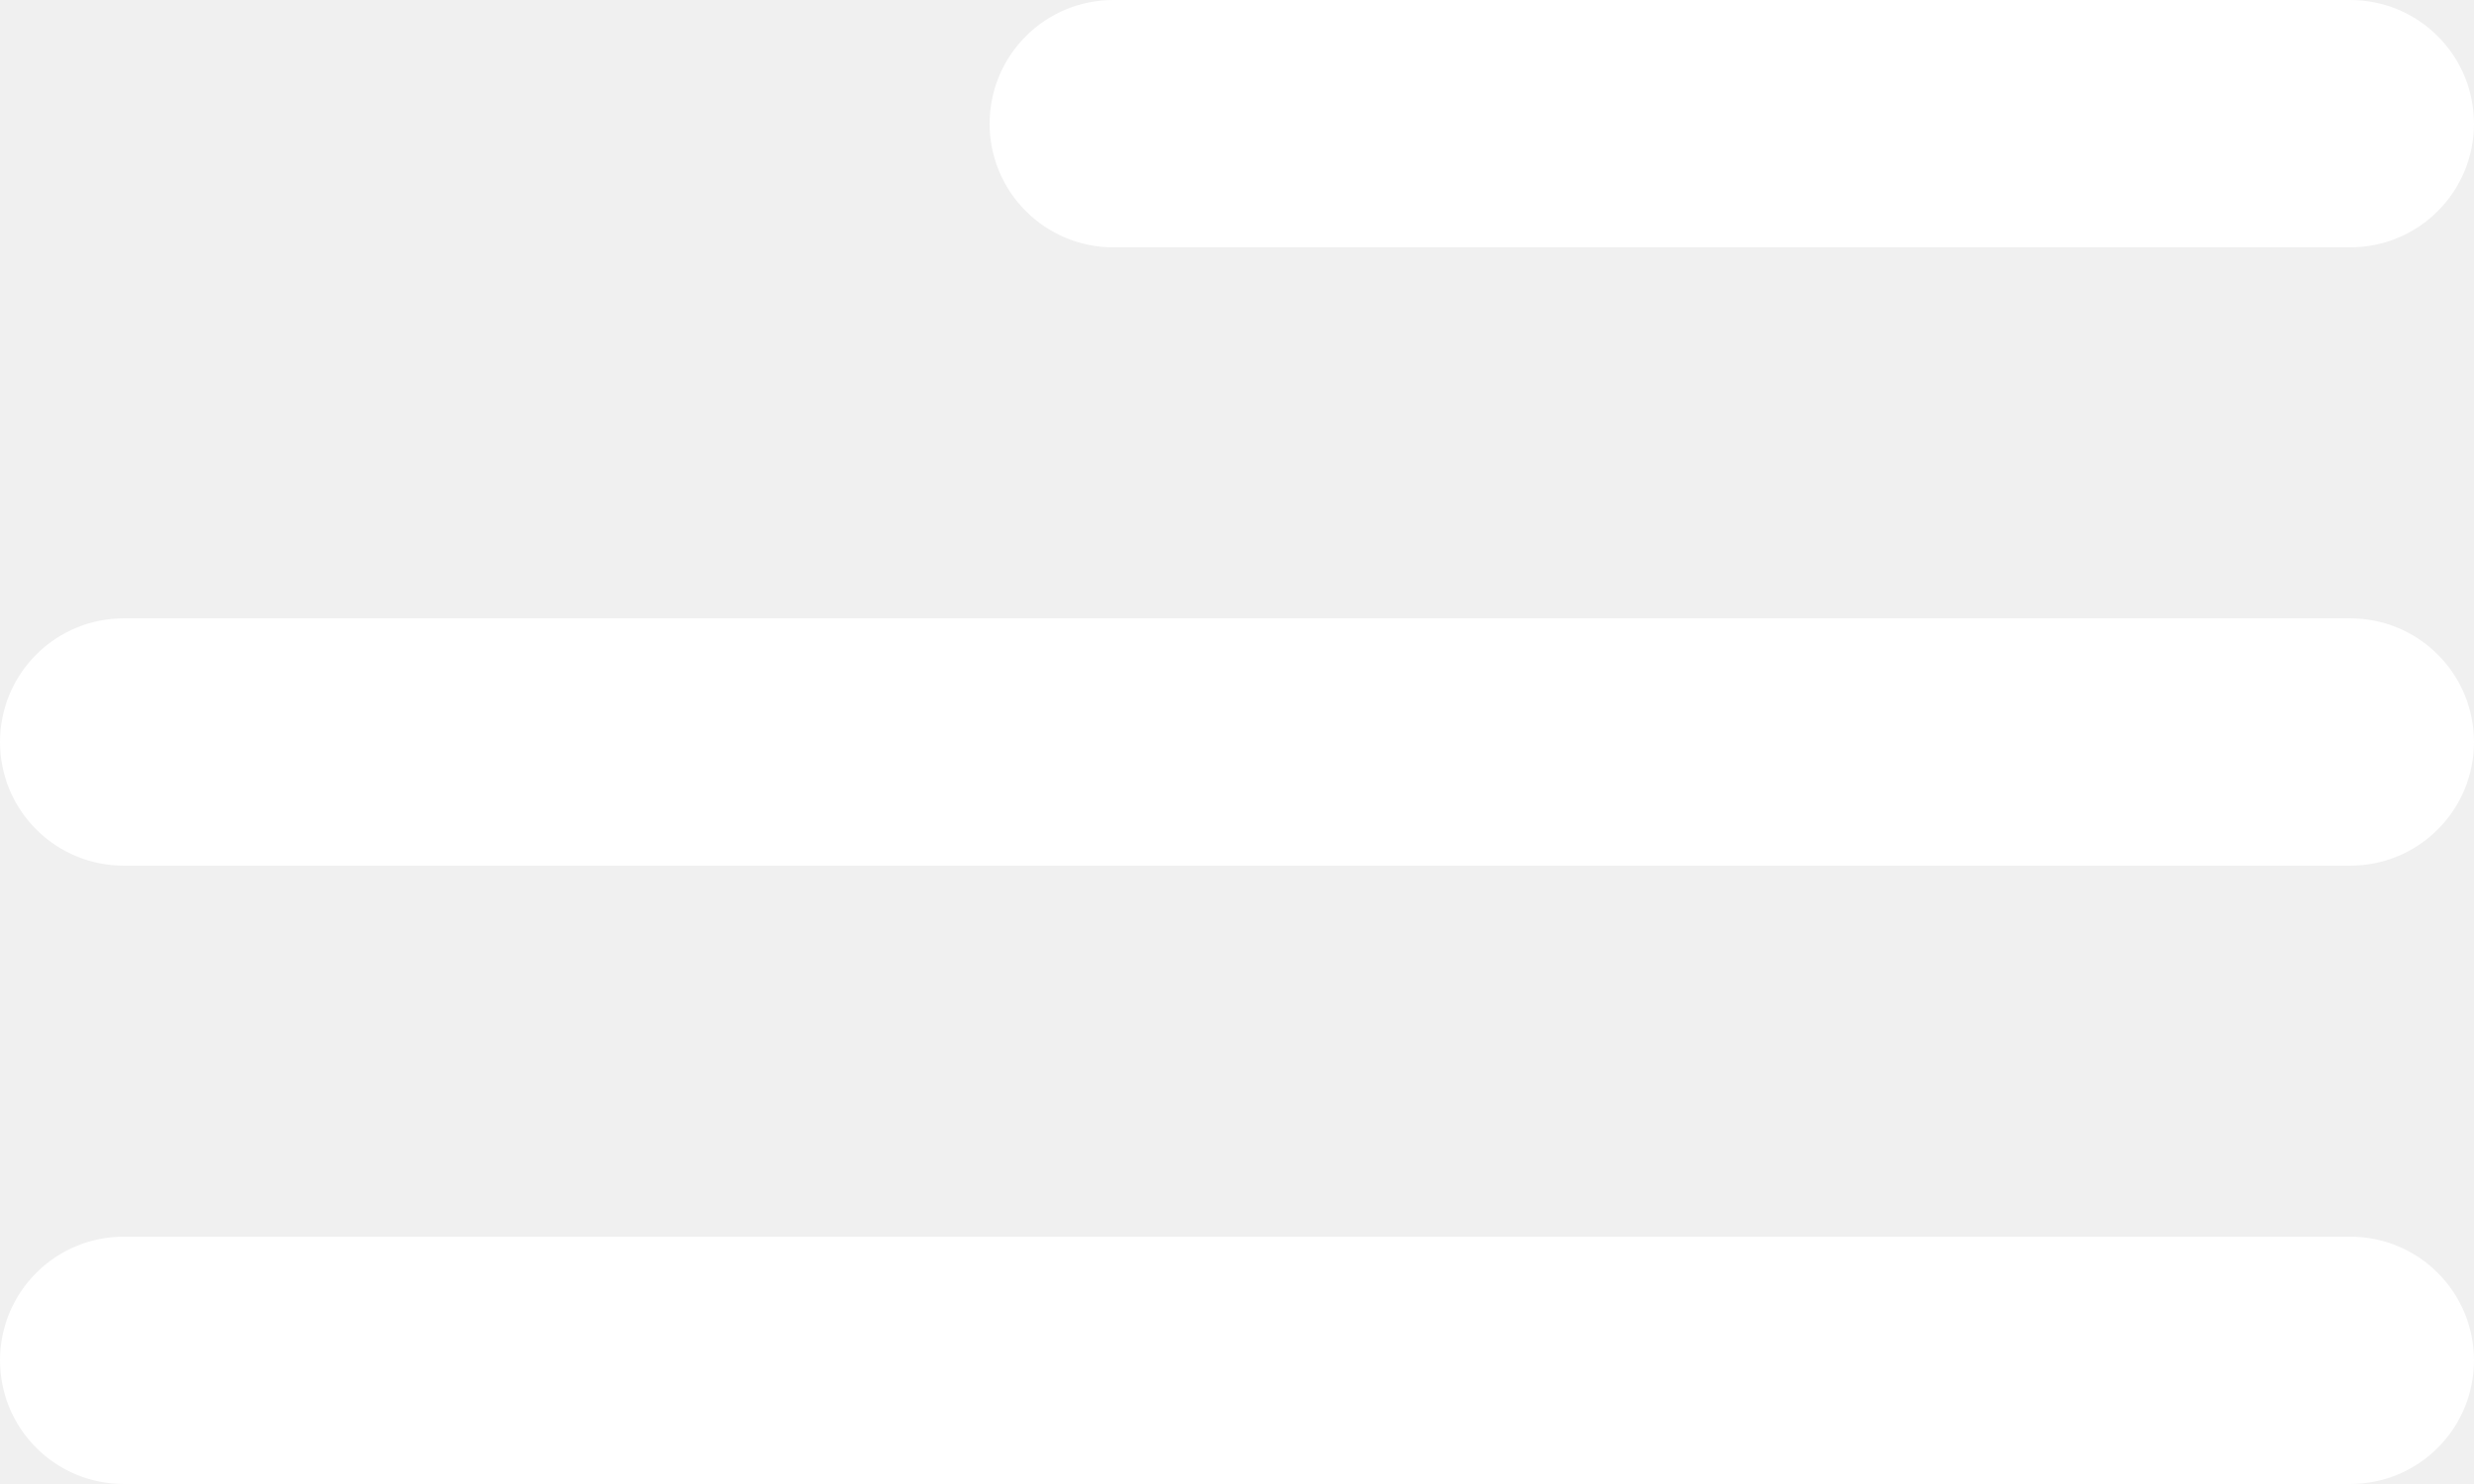
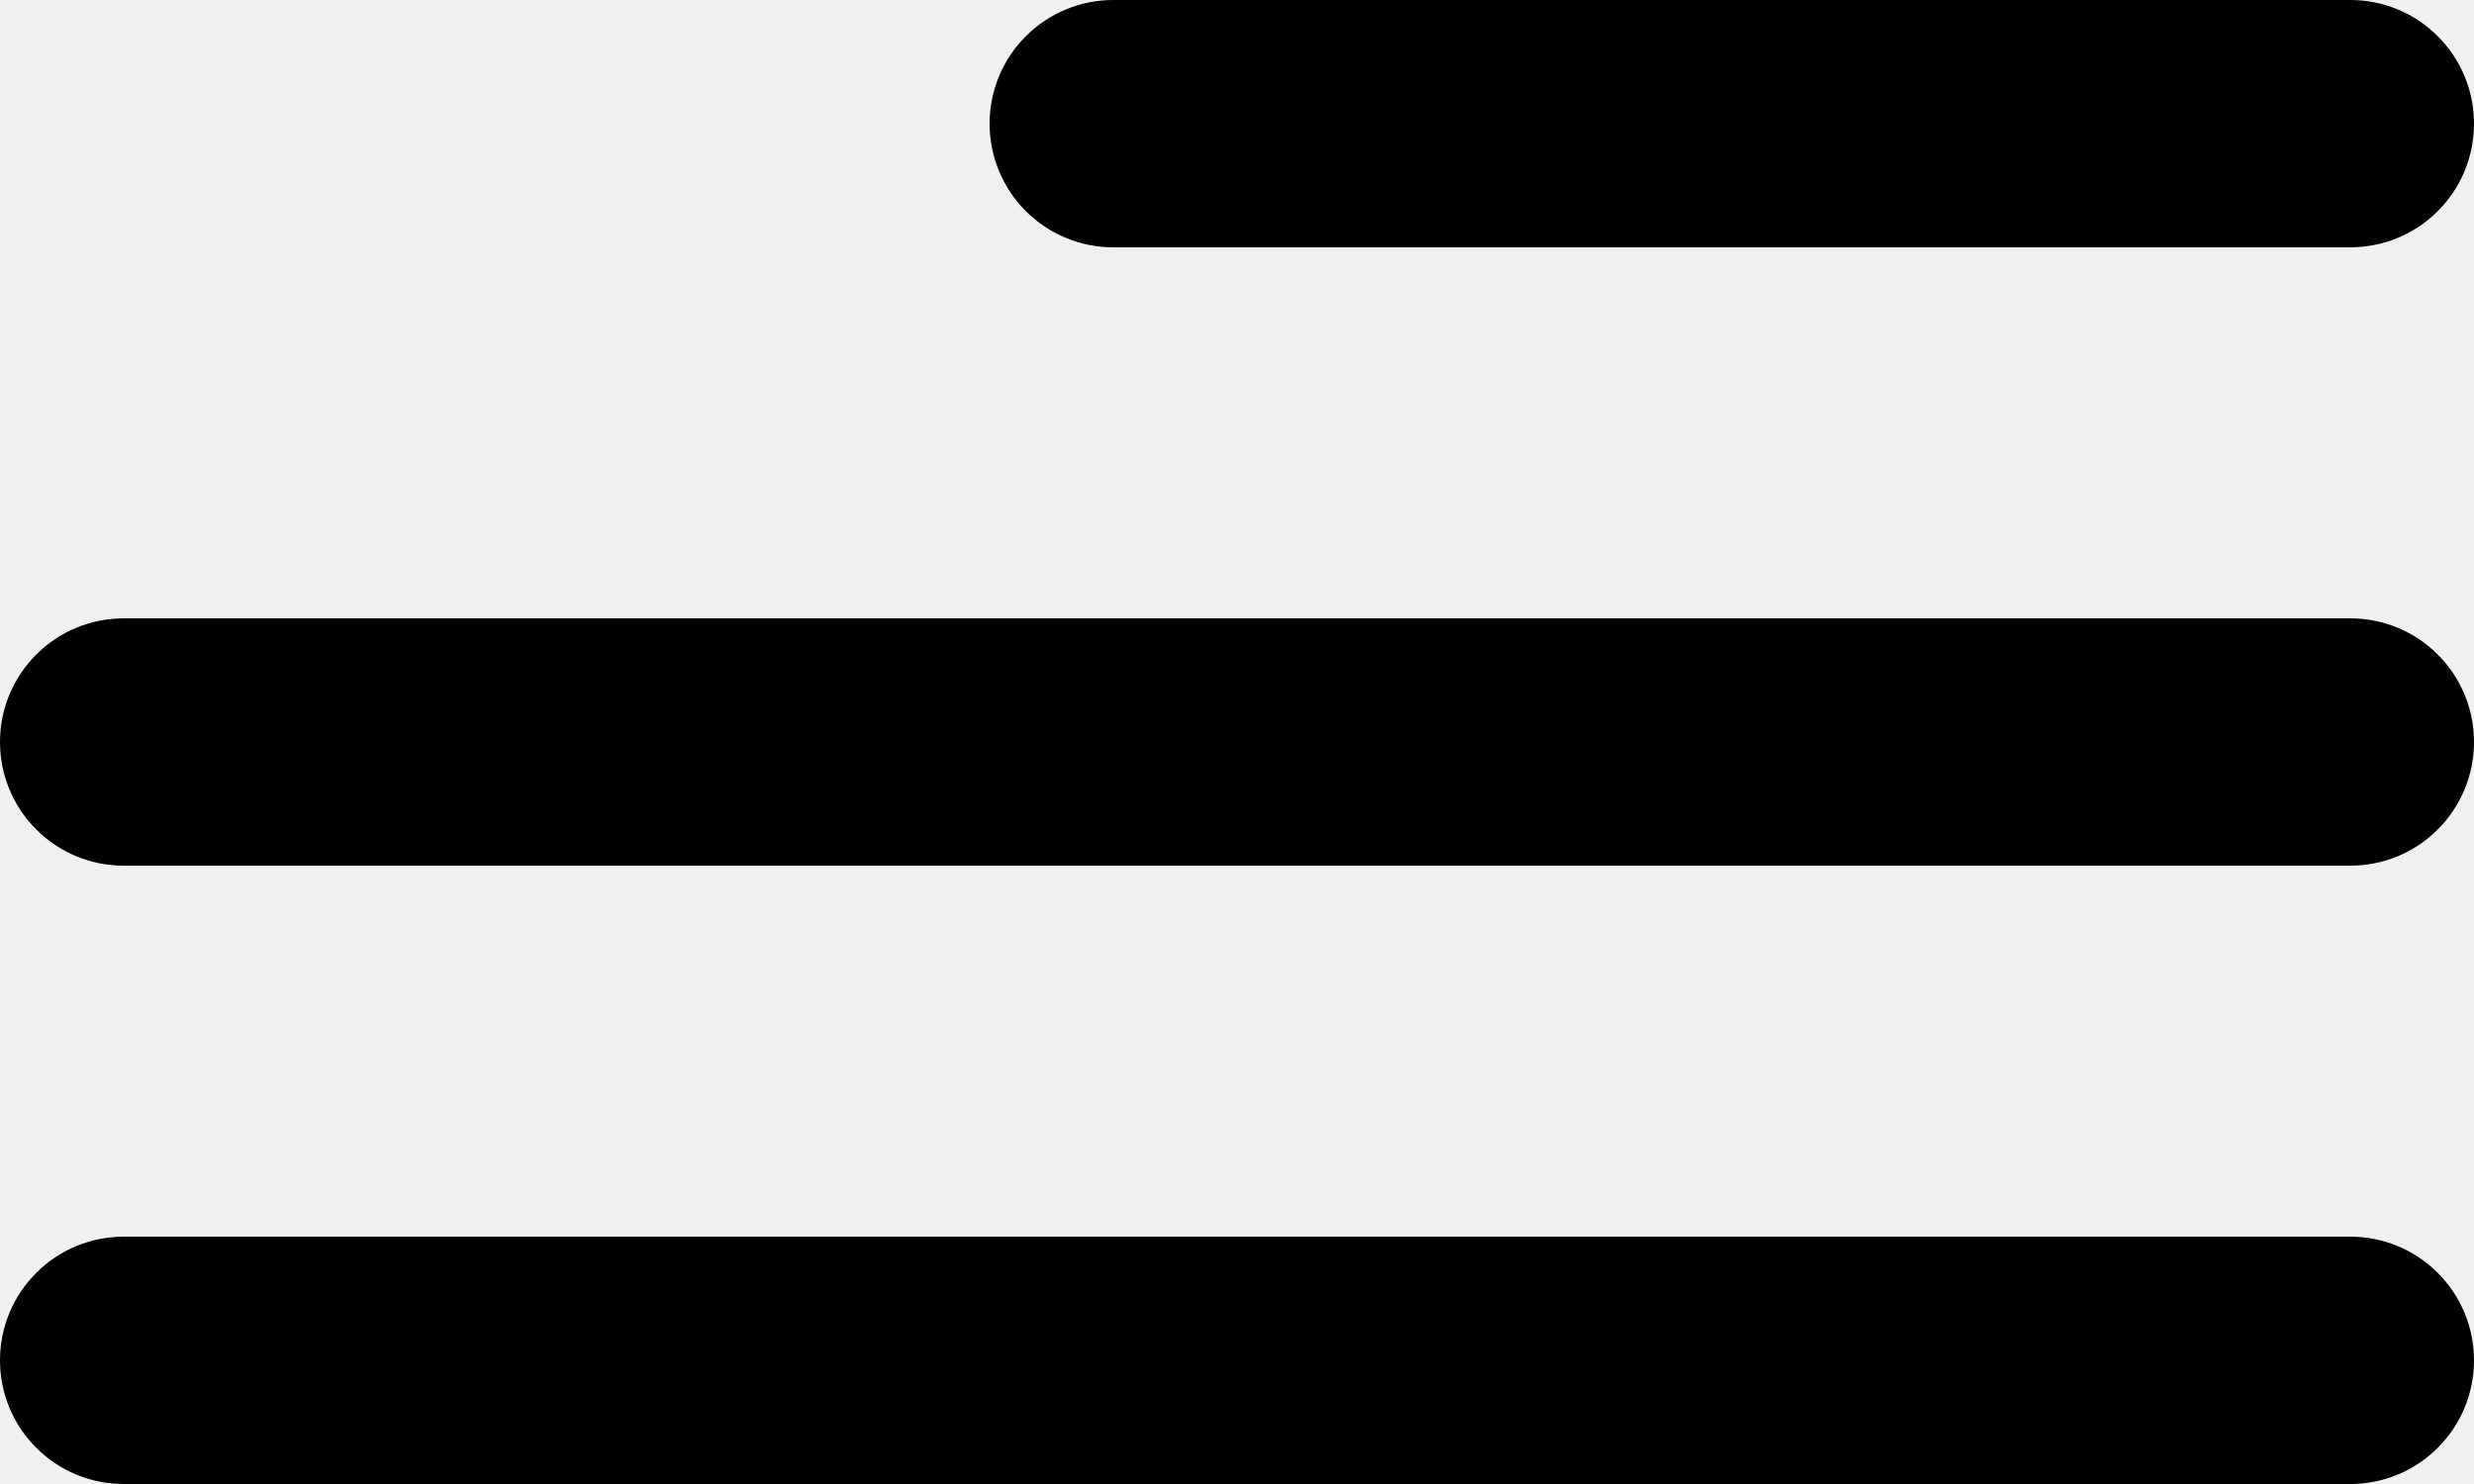
- <svg xmlns="http://www.w3.org/2000/svg" width="20" height="12" viewBox="0 0 20 12" fill="#FFF">
-   <path d="M9 2L19 2C19.265 2 19.52 1.895 19.707 1.707C19.895 1.52 20 1.265 20 1C20 0.735 19.895 0.48 19.707 0.293C19.52 0.105 19.265 0 19 0L9 0C8.735 0 8.48 0.105 8.293 0.293C8.105 0.48 8 0.735 8 1C8 1.265 8.105 1.52 8.293 1.707C8.48 1.895 8.735 2 9 2ZM19 10L1 10C0.735 10 0.48 10.105 0.293 10.293C0.105 10.48 0 10.735 0 11C0 11.265 0.105 11.52 0.293 11.707C0.48 11.895 0.735 12 1 12L19 12C19.265 12 19.52 11.895 19.707 11.707C19.895 11.52 20 11.265 20 11C20 10.735 19.895 10.48 19.707 10.293C19.52 10.105 19.265 10 19 10V10ZM1 7L19 7C19.265 7 19.52 6.895 19.707 6.707C19.895 6.52 20 6.265 20 6C20 5.735 19.895 5.48 19.707 5.293C19.52 5.105 19.265 5 19 5L1 5C0.735 5 0.48 5.105 0.293 5.293C0.105 5.48 0 5.735 0 6C0 6.265 0.105 6.52 0.293 6.707C0.48 6.895 0.735 7 1 7Z" fill="#FFFFFF" />
+ <svg xmlns="http://www.w3.org/2000/svg" width="20" height="12" viewBox="0 0 20 12" fill="#000">
+   <path d="M9 2L19 2C19.265 2 19.52 1.895 19.707 1.707C19.895 1.52 20 1.265 20 1C20 0.735 19.895 0.48 19.707 0.293C19.52 0.105 19.265 0 19 0L9 0C8.735 0 8.48 0.105 8.293 0.293C8.105 0.48 8 0.735 8 1C8 1.265 8.105 1.52 8.293 1.707C8.48 1.895 8.735 2 9 2ZM19 10L1 10C0.735 10 0.48 10.105 0.293 10.293C0.105 10.48 0 10.735 0 11C0 11.265 0.105 11.52 0.293 11.707C0.48 11.895 0.735 12 1 12L19 12C19.265 12 19.52 11.895 19.707 11.707C19.895 11.52 20 11.265 20 11C20 10.735 19.895 10.48 19.707 10.293C19.52 10.105 19.265 10 19 10V10ZM1 7L19 7C19.265 7 19.52 6.895 19.707 6.707C19.895 6.52 20 6.265 20 6C20 5.735 19.895 5.48 19.707 5.293C19.52 5.105 19.265 5 19 5L1 5C0.735 5 0.48 5.105 0.293 5.293C0.105 5.48 0 5.735 0 6C0 6.265 0.105 6.52 0.293 6.707C0.48 6.895 0.735 7 1 7Z" fill="#000000" />
</svg>
